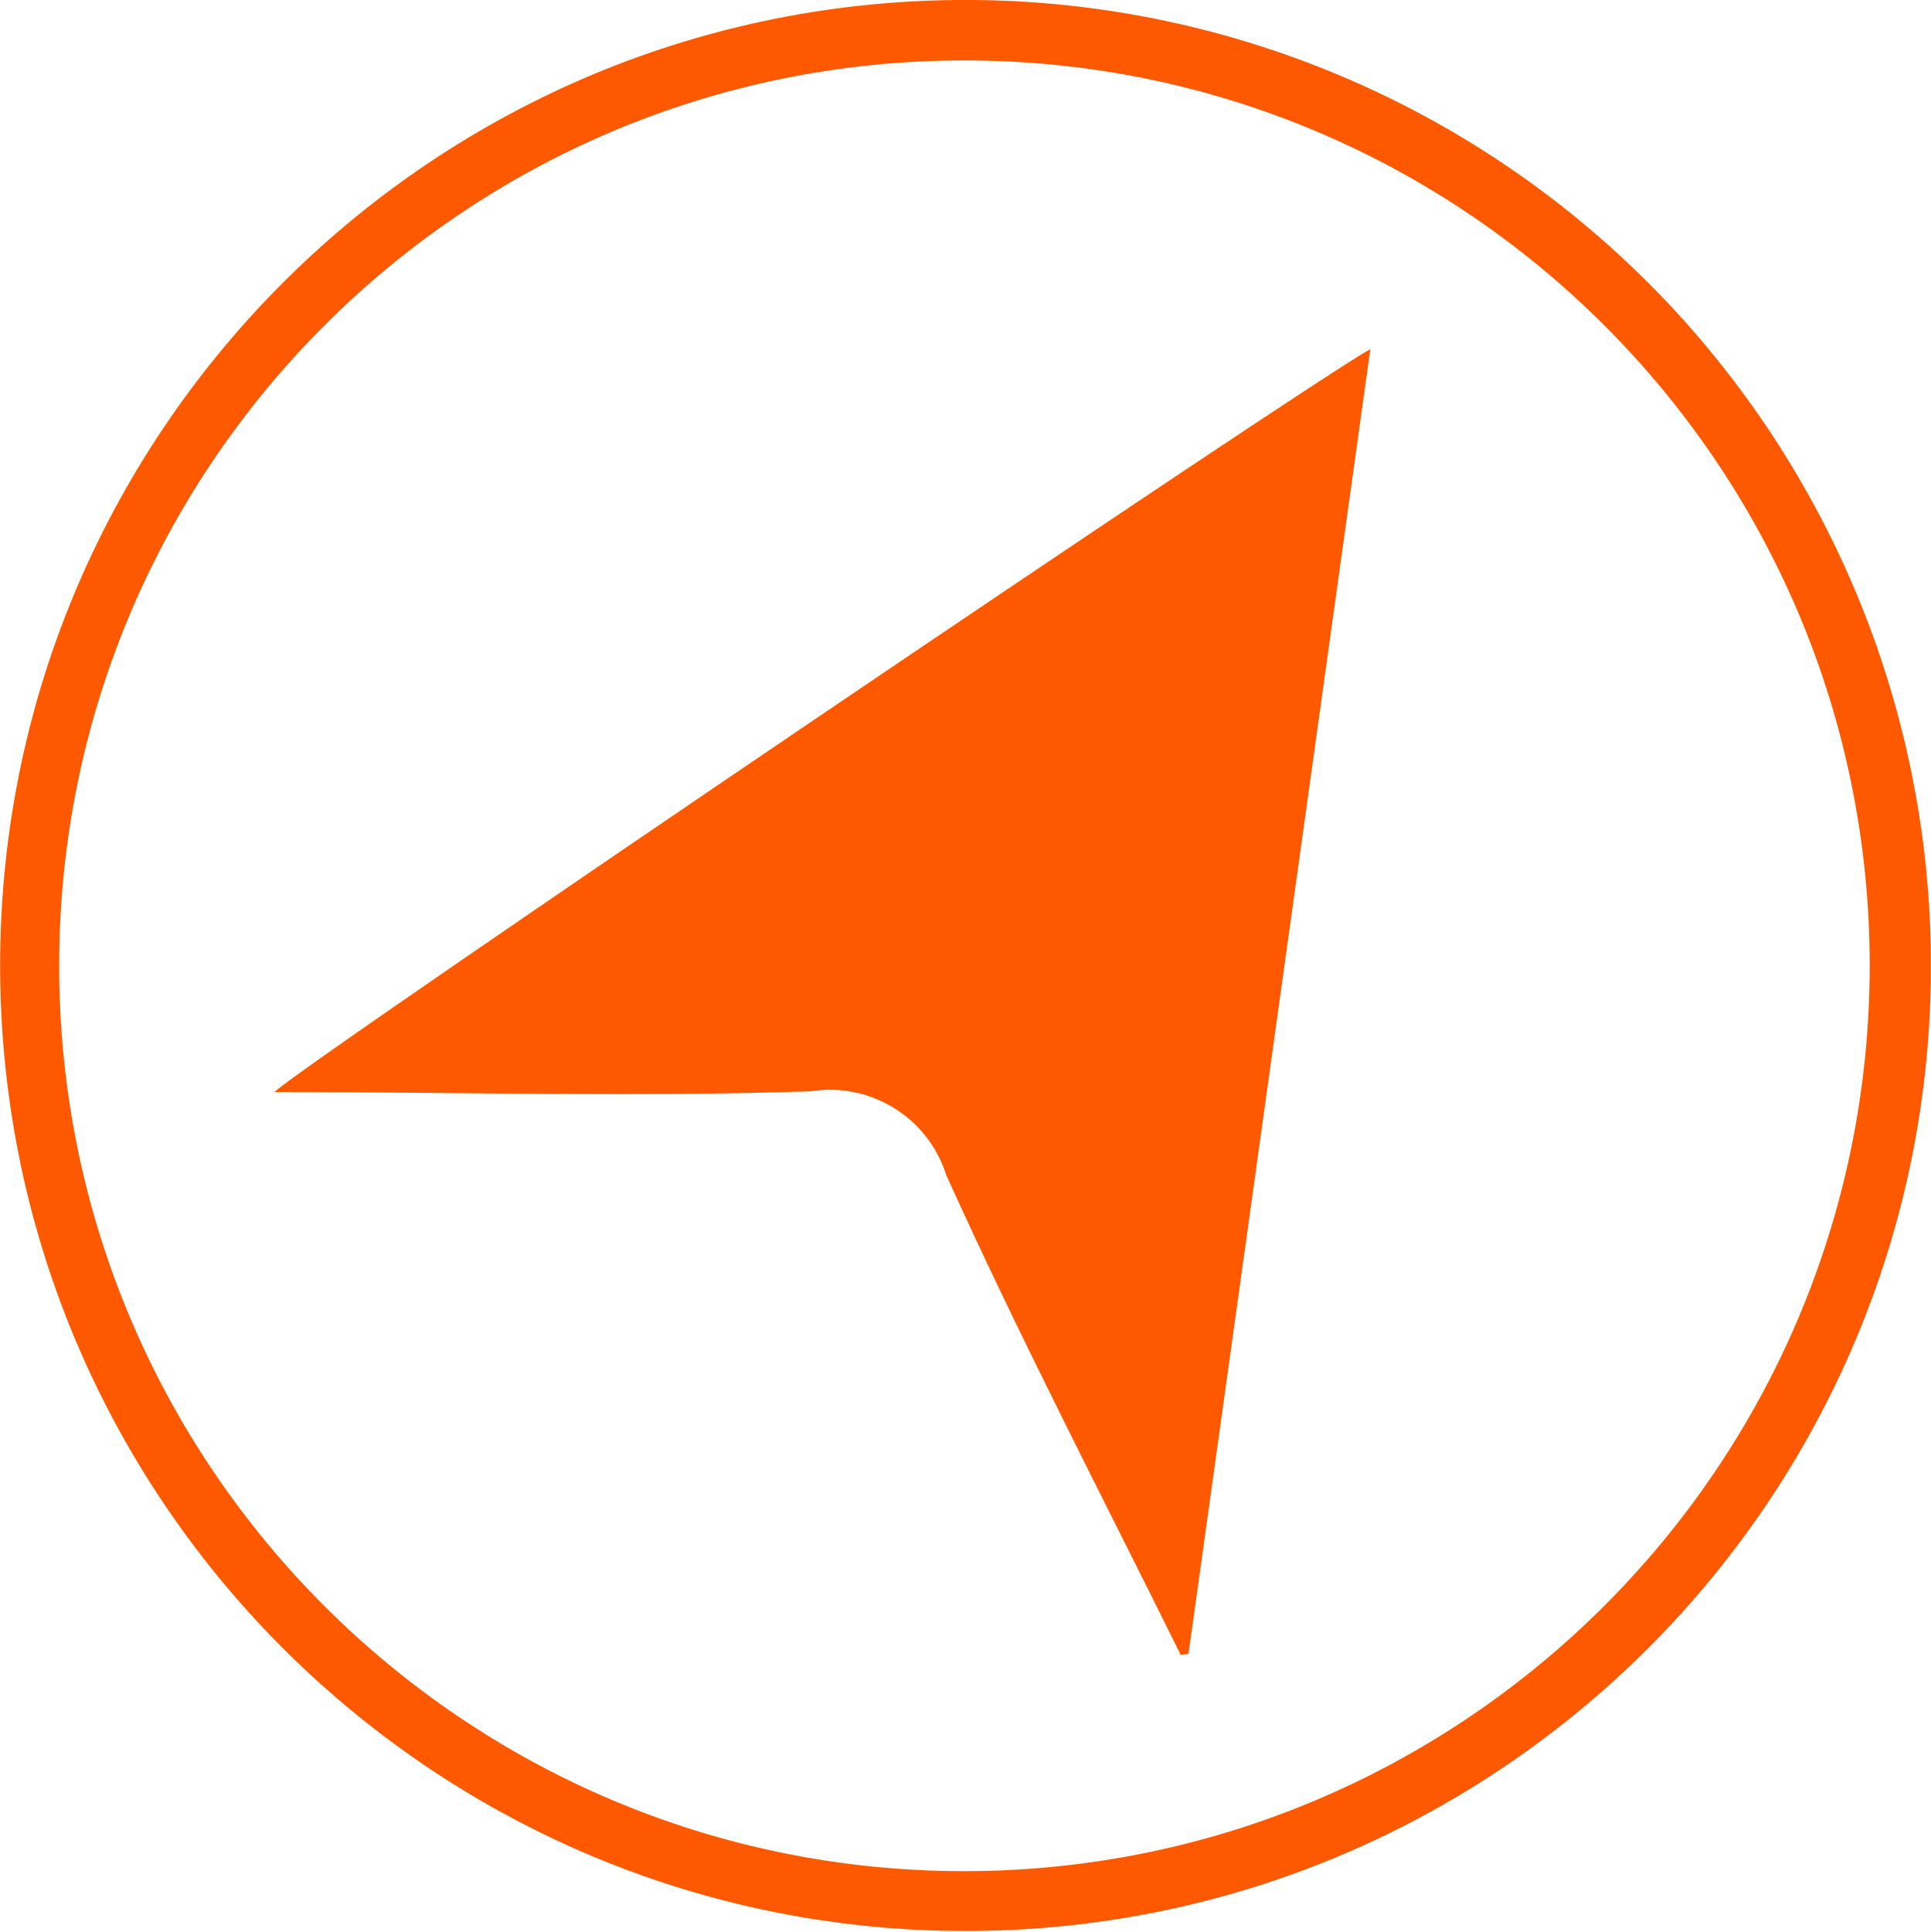
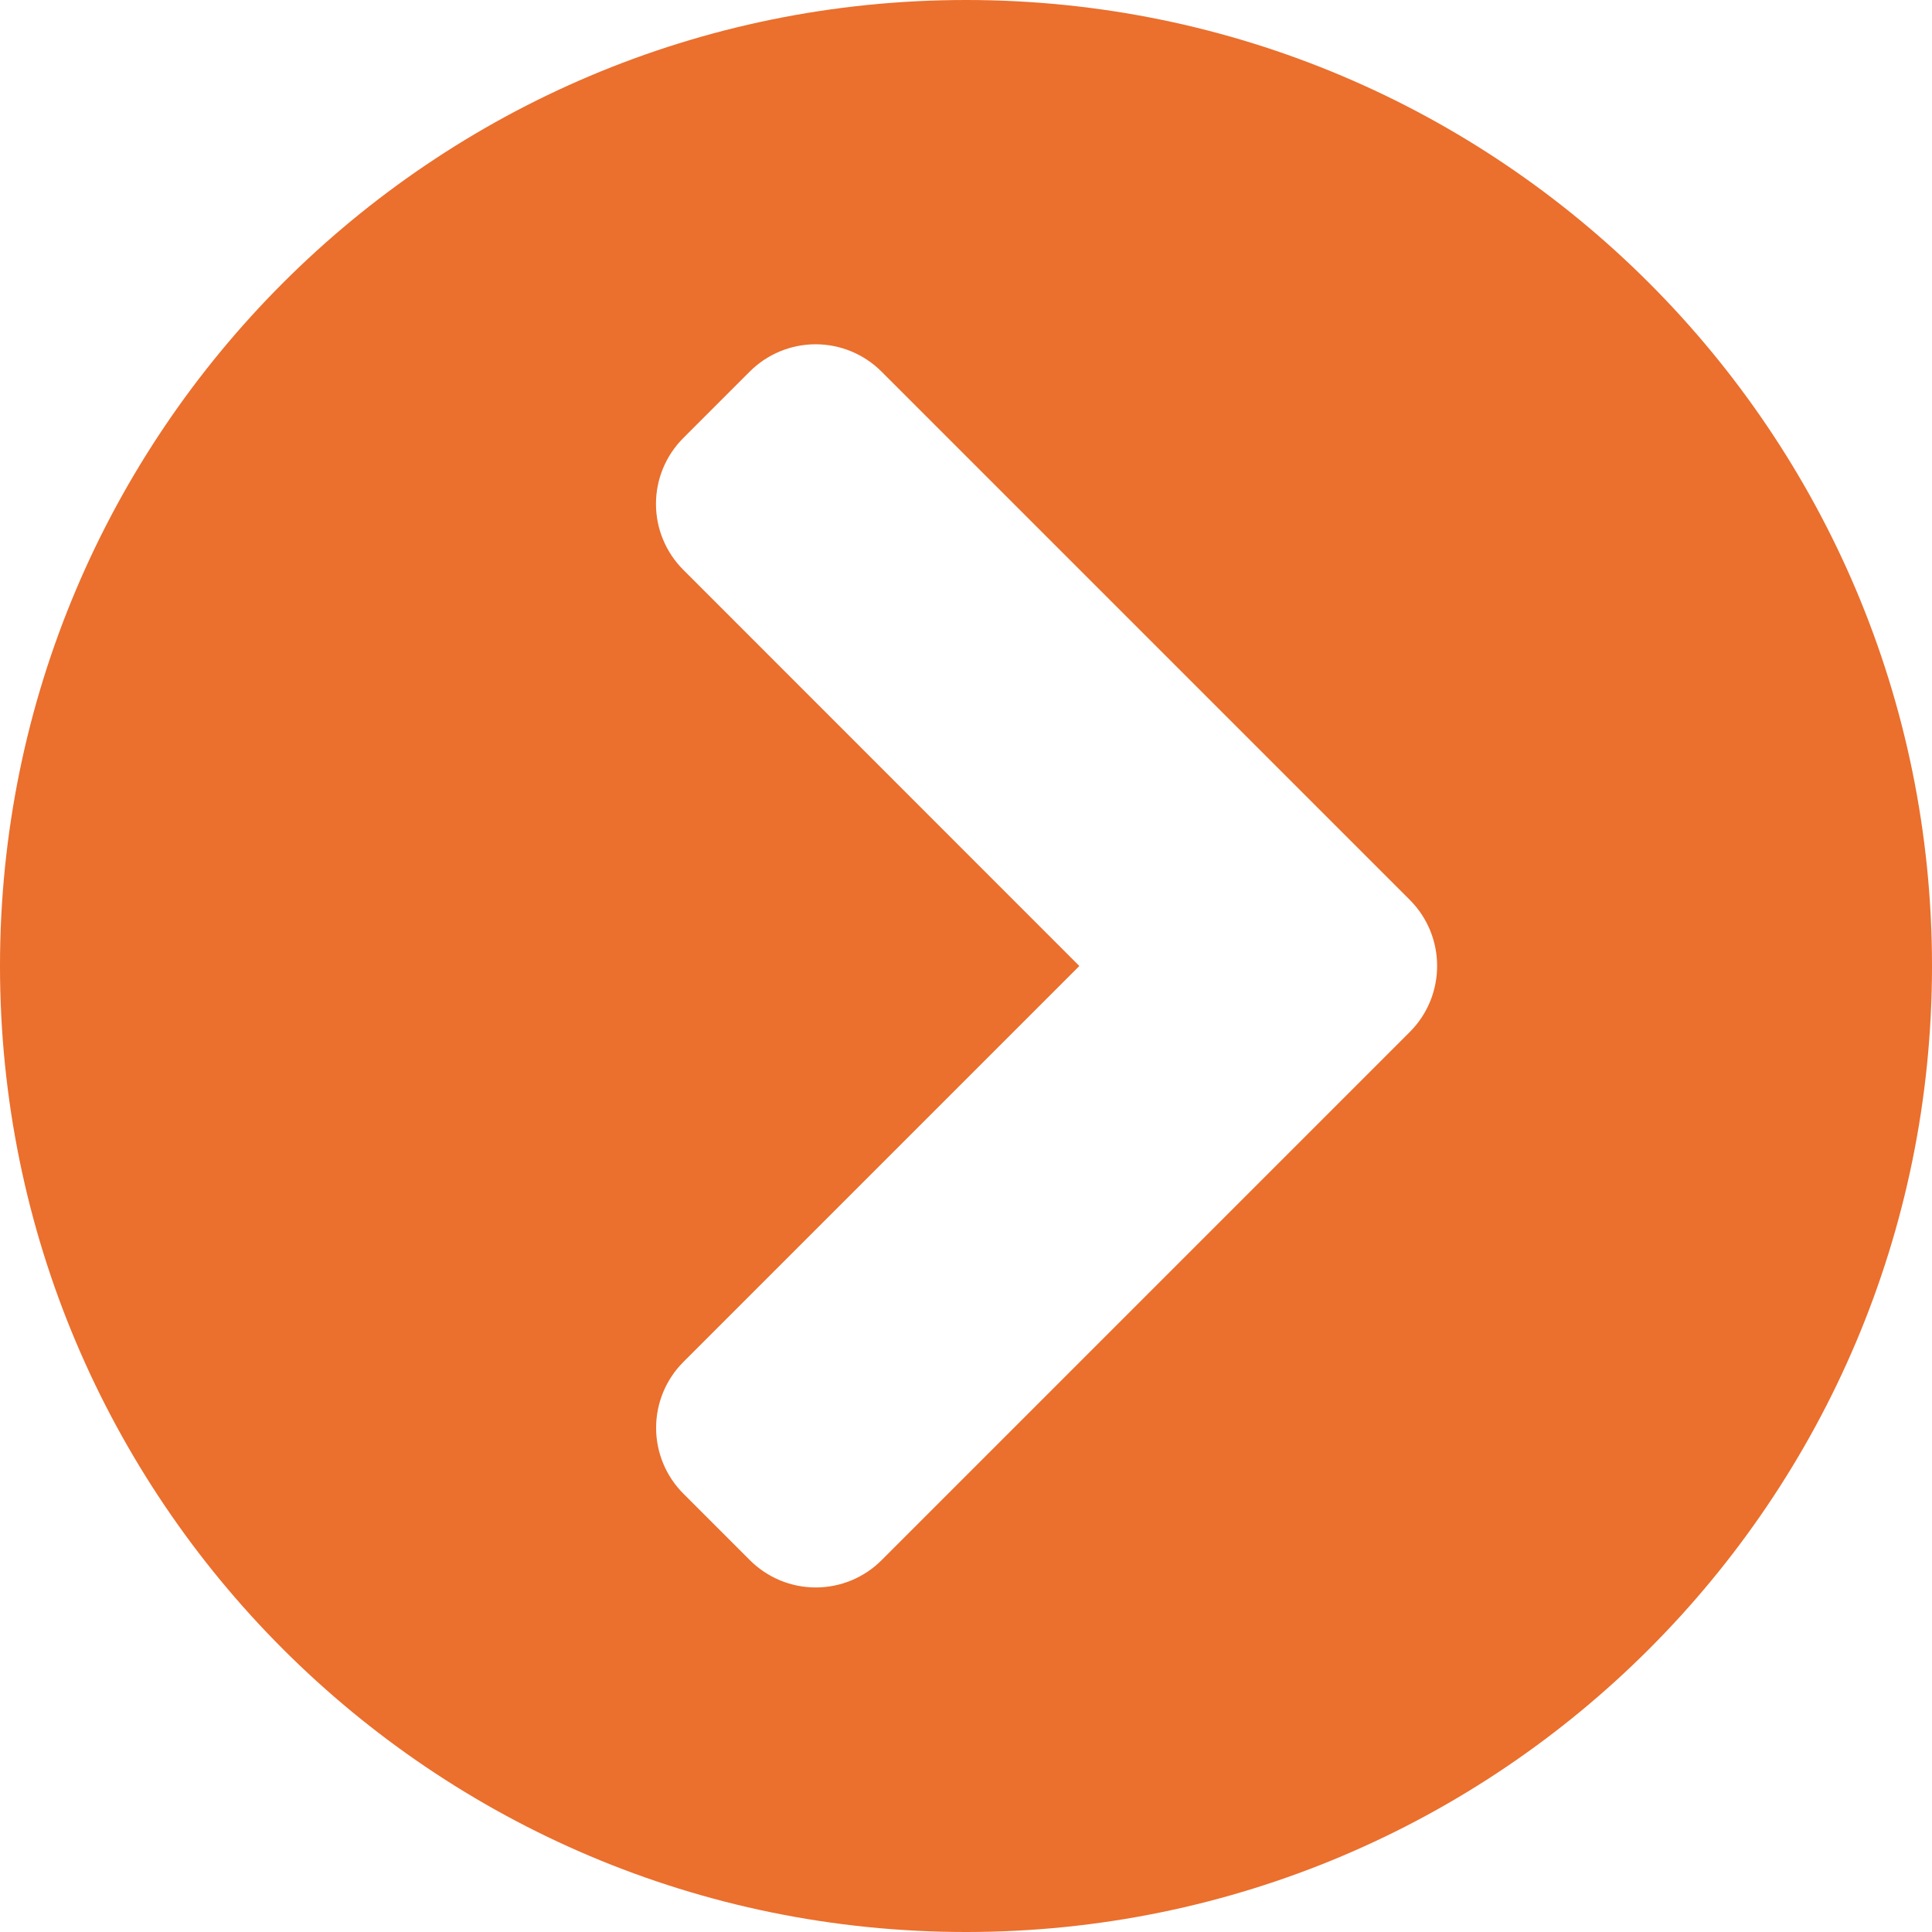
- <svg xmlns="http://www.w3.org/2000/svg" id="Grupo_871533" data-name="Grupo 871533" width="14" height="14.007" viewBox="0 0 14 14.007">
-   <defs>
-     <clipPath id="clip-path">
-       <rect id="Rectángulo_34337" data-name="Rectángulo 34337" width="14" height="14.007" fill="#ff5900" />
-     </clipPath>
-   </defs>
-   <g id="Grupo_81397" data-name="Grupo 81397" clip-path="url(#clip-path)">
-     <path id="Trazado_121109" data-name="Trazado 121109" d="M6.944,0A7,7,0,1,0,14,6.987,7,7,0,0,0,6.944,0M7,13.566A6.564,6.564,0,1,1,13.556,7,6.569,6.569,0,0,1,7,13.566" transform="translate(0.001 0)" fill="#ff5900" />
-     <path id="Trazado_121110" data-name="Trazado 121110" d="M12.043,20.575c1.258,0,2.516.036,3.772-.006a.886.886,0,0,1,.985.609c.531,1.175,1.127,2.321,1.7,3.478l.056-.01,1.318-9.457c-.367.188-7.8,5.222-7.945,5.385h.116" transform="translate(-9.938 -12.657)" fill="#ff5900" />
-   </g>
+ <svg xmlns="http://www.w3.org/2000/svg" width="15" height="15" viewBox="0 0 15 15">
+   <path id="chevron-circle-right-solid" d="M15.5,8A7.5,7.5,0,1,1,8,15.5,7.5,7.5,0,0,1,15.5,8Zm3.445,6.986-4.1-4.1a.723.723,0,0,0-1.025,0l-.514.514a.723.723,0,0,0,0,1.025L16.38,15.5l-3.073,3.073a.723.723,0,0,0,0,1.025l.514.514a.723.723,0,0,0,1.025,0l4.1-4.1A.726.726,0,0,0,18.945,14.986Z" transform="translate(-8 -8)" fill="#eb6f2d" />
</svg>
